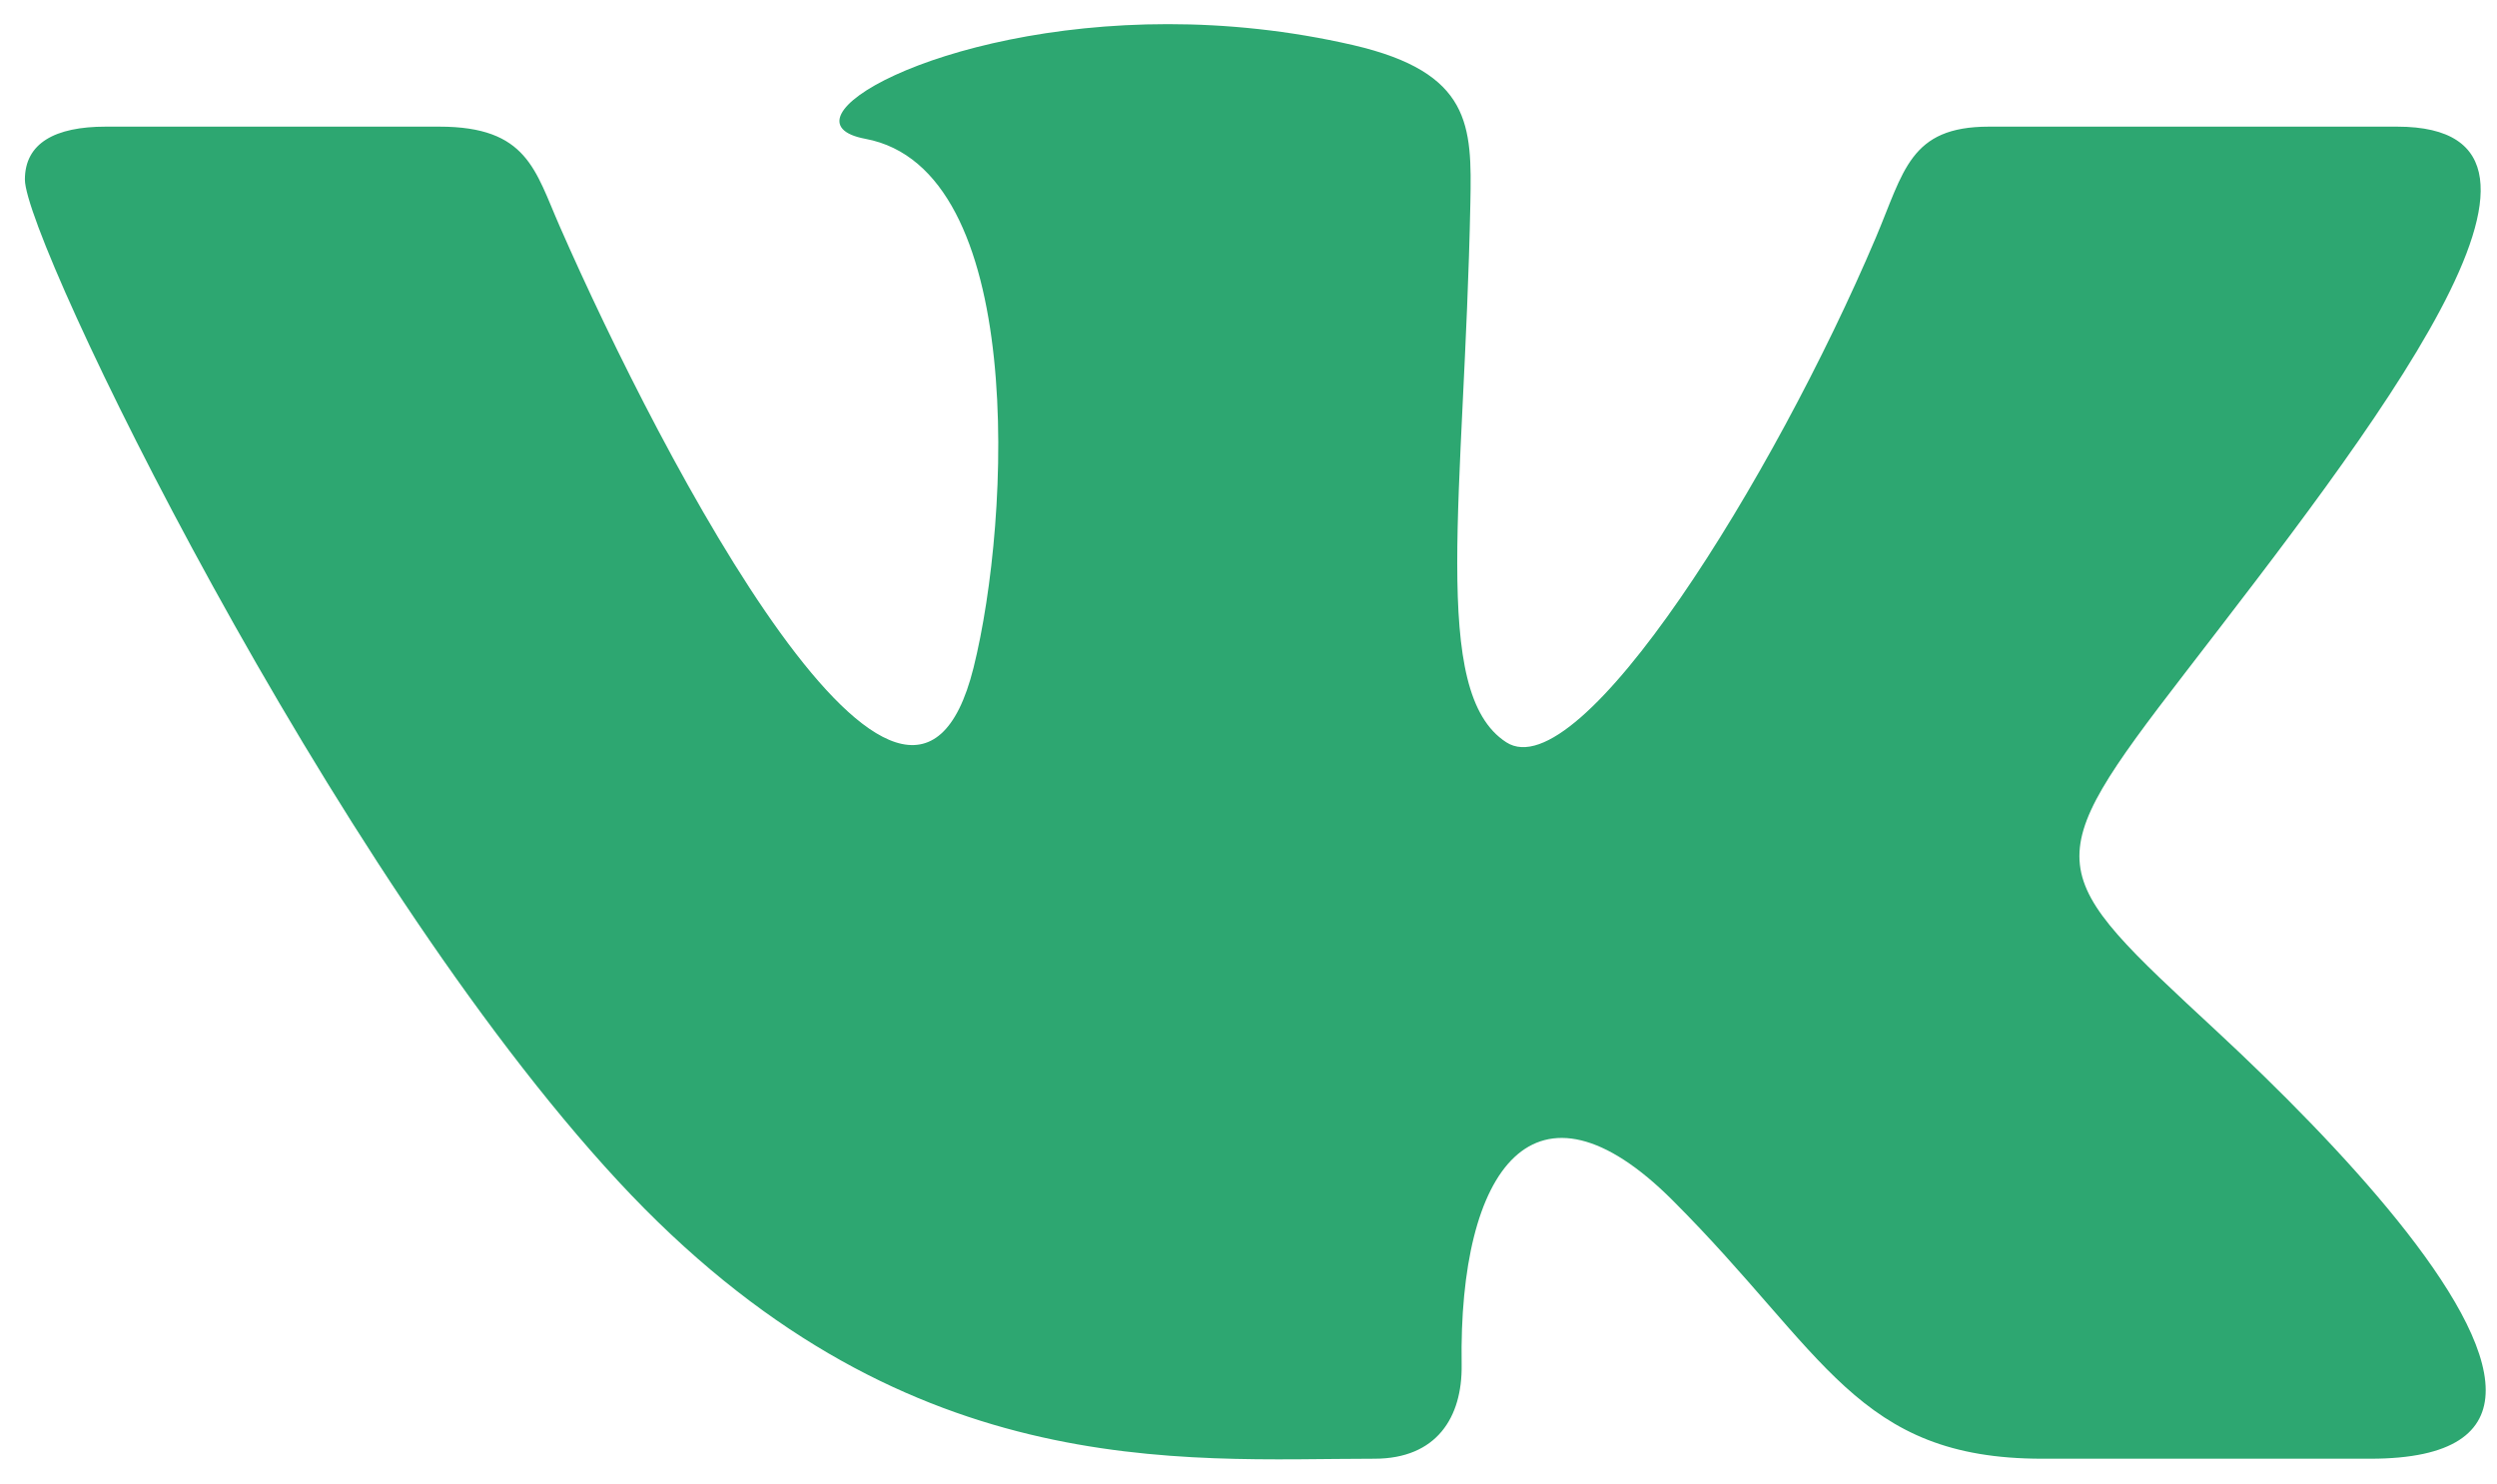
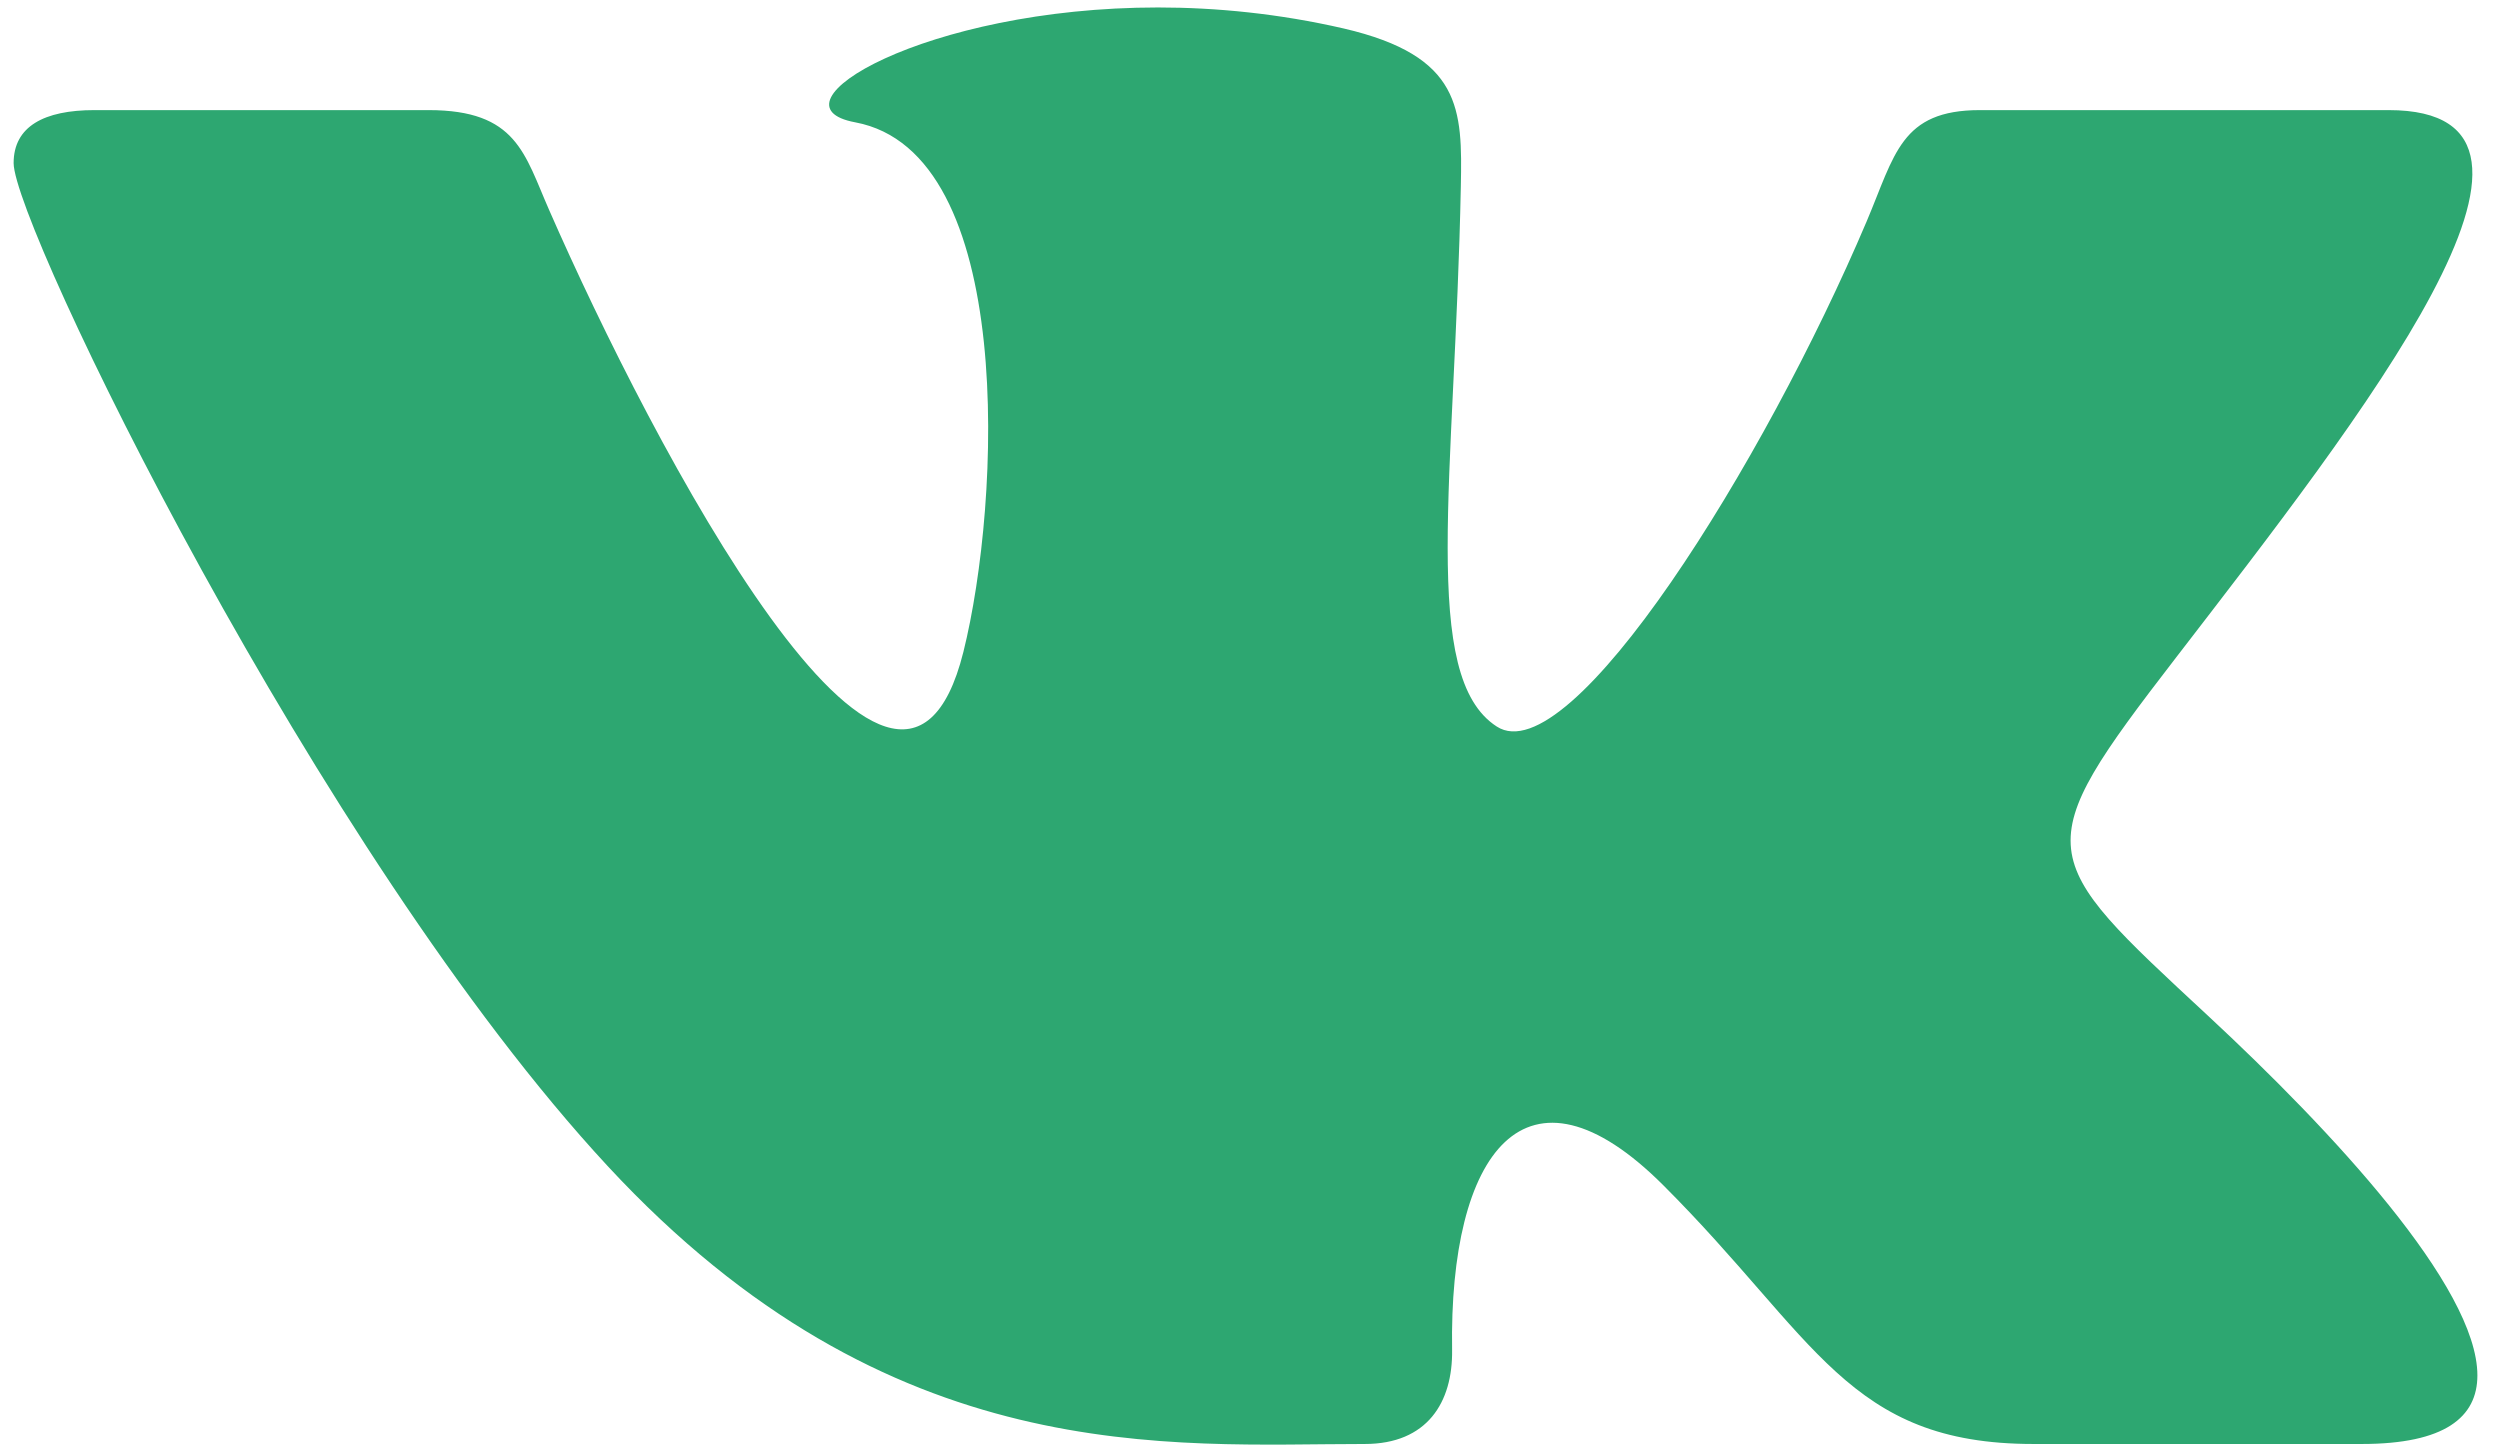
- <svg xmlns="http://www.w3.org/2000/svg" width="69" height="41" viewBox="0 0 69 41" fill="none">
-   <path d="M37.979 40.315C39.705 40.315 40.41 39.165 40.39 37.723C40.302 32.291 42.413 29.367 46.224 33.178C50.44 37.394 51.312 40.315 56.432 40.315H65.498C67.787 40.315 68.688 39.578 68.688 38.422C68.688 35.977 64.662 31.662 61.251 28.495C56.474 24.061 56.251 23.956 60.364 18.618C65.467 11.991 72.142 3.5 66.238 3.5H54.959C52.771 3.5 52.613 4.733 51.834 6.569C49.014 13.218 43.657 21.831 41.623 20.514C39.495 19.14 40.469 13.697 40.631 5.608C40.673 3.472 40.662 2.007 37.398 1.248C35.616 0.837 33.882 0.667 32.273 0.667C25.833 0.667 21.391 3.367 23.915 3.837C28.366 4.667 27.938 14.298 26.901 18.457C25.094 25.698 18.3 12.722 15.469 6.26C14.786 4.707 14.577 3.5 12.14 3.5H2.918C1.524 3.5 0.688 3.954 0.688 4.962C0.688 6.668 9.075 24.001 17.081 32.643C24.89 41.072 32.607 40.315 37.979 40.315Z" fill="#2DA771" />
+ <svg xmlns="http://www.w3.org/2000/svg" width="69" height="40" viewBox="0 0 69 40" fill="none">
+   <path d="M37.667 39.854C39.392 39.854 40.098 38.703 40.078 37.261C39.99 31.83 42.101 28.906 45.911 32.717C50.127 36.932 51 39.854 56.12 39.854H65.186C67.475 39.854 68.376 39.117 68.376 37.961C68.376 35.516 64.35 31.201 60.939 28.033C56.162 23.599 55.938 23.495 60.052 18.157C65.155 11.53 71.83 3.039 65.925 3.039H54.646C52.459 3.039 52.3 4.271 51.521 6.107C48.702 12.757 43.344 21.37 41.31 20.052C39.182 18.678 40.157 13.236 40.319 5.147C40.361 3.01 40.35 1.546 37.086 0.786C35.304 0.376 33.57 0.206 31.961 0.206C25.521 0.206 21.078 2.906 23.603 3.376C28.054 4.206 27.626 13.836 26.589 17.995C24.781 25.237 17.987 12.261 15.157 5.798C14.474 4.246 14.264 3.039 11.828 3.039H2.606C1.212 3.039 0.376 3.492 0.376 4.501C0.376 6.206 8.762 23.54 16.769 32.181C24.577 40.61 32.295 39.854 37.667 39.854Z" fill="#2DA771" />
</svg>
